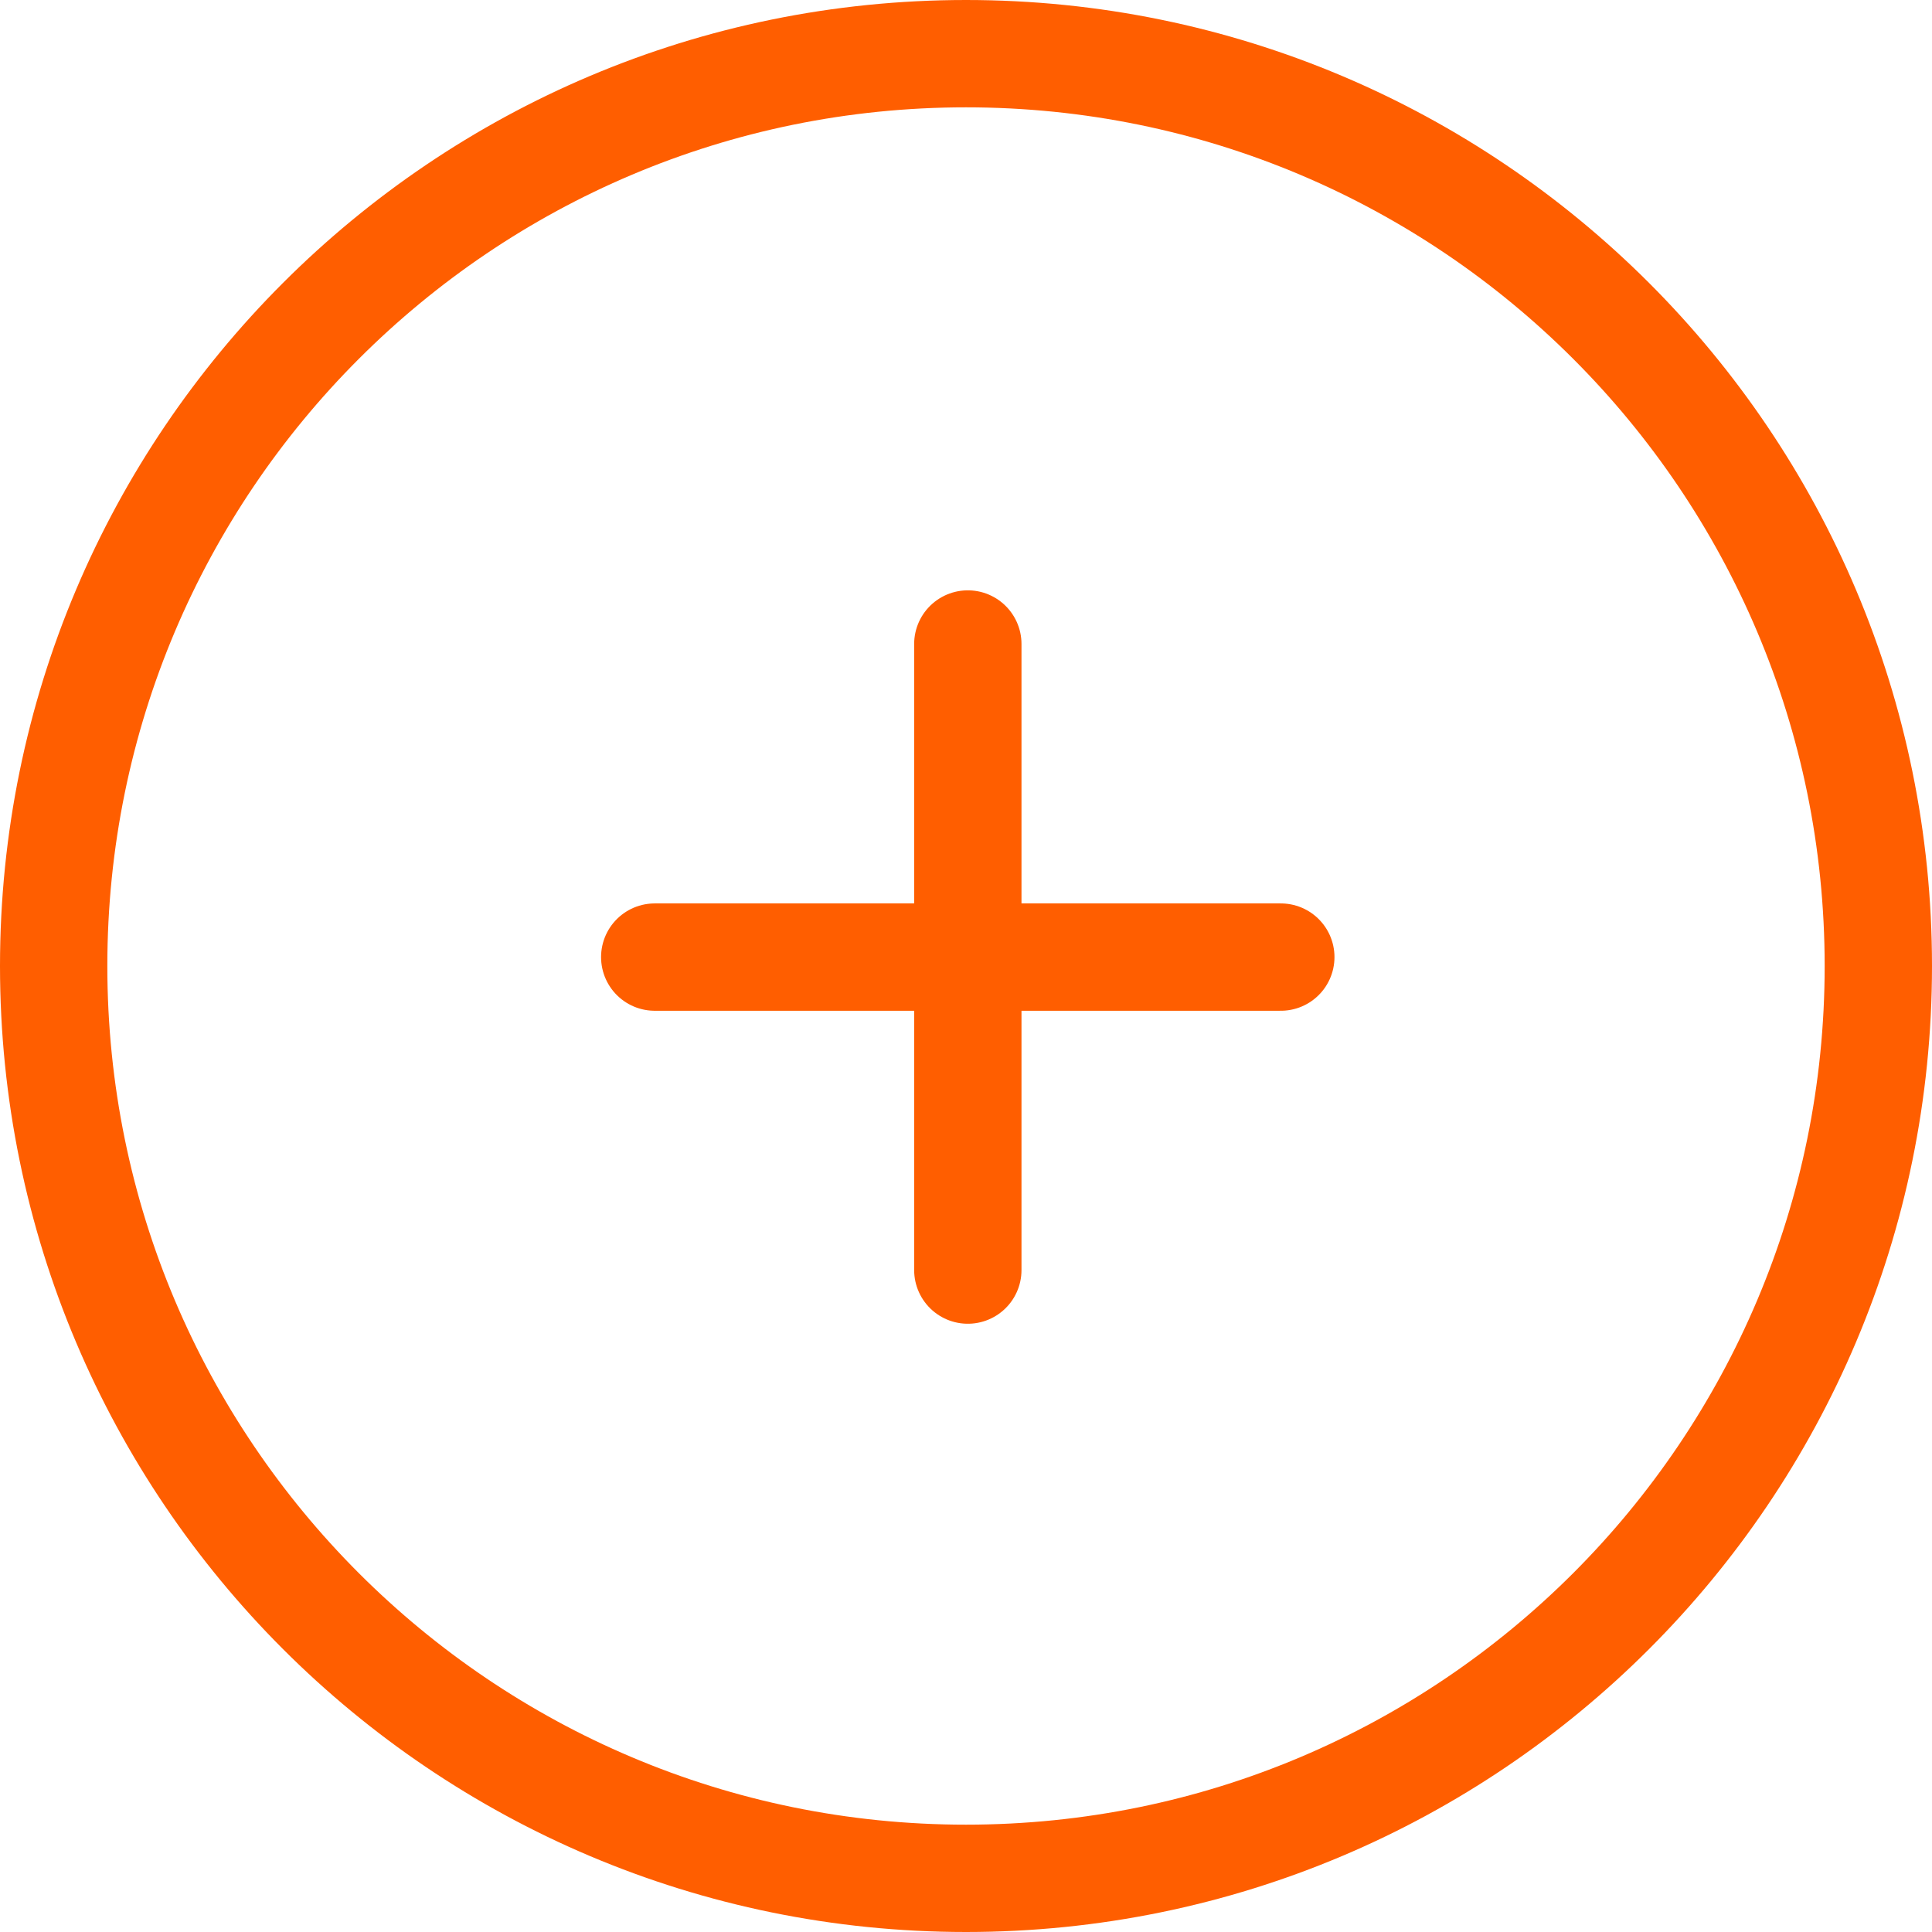
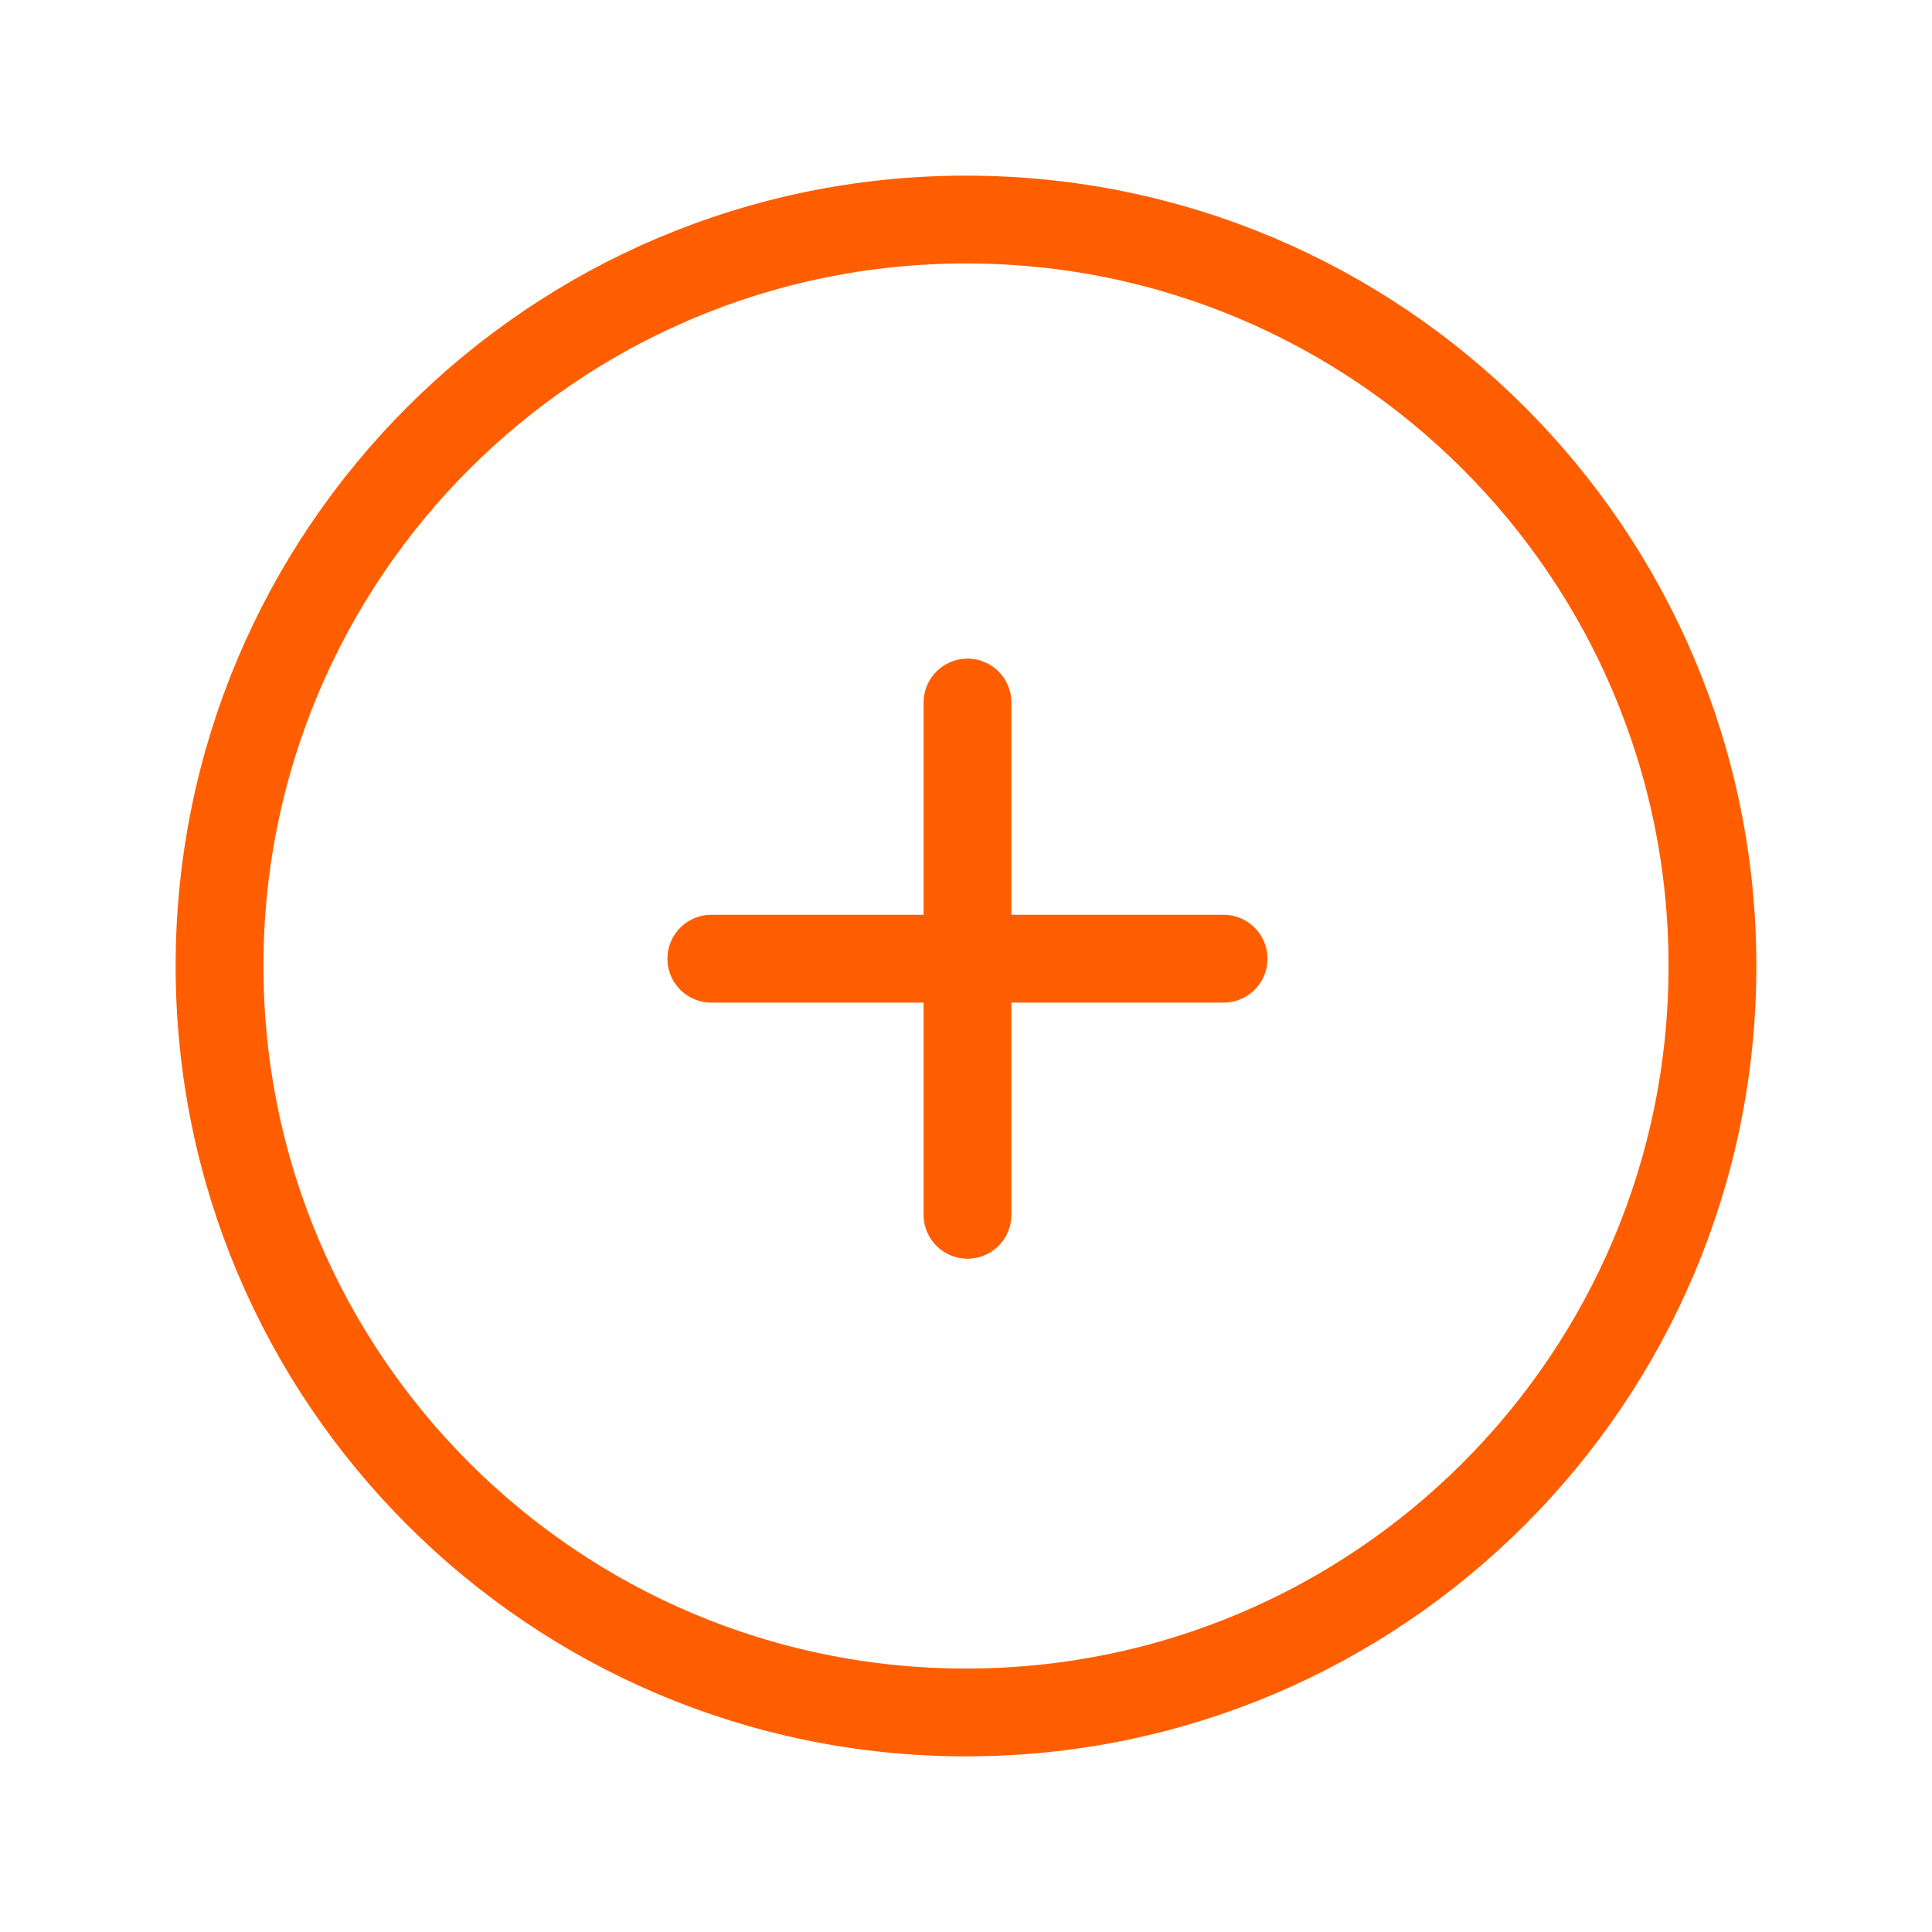
- <svg xmlns="http://www.w3.org/2000/svg" width="18px" height="18px" viewBox="0 0 18 18" version="1.1">
-   <defs />
-   <g id="Symbols" stroke="none" stroke-width="1" fill="none" fill-rule="evenodd" stroke-linecap="round">
-     <g id="add_clic" stroke="#FF5E00">
-       <path d="M17.5,9 C17.5,13.694 13.695,17.5 9,17.5 C4.306,17.5 0.5,13.694 0.5,9 C0.5,4.306 4.306,0.5 9,0.5 C13.695,0.5 17.5,4.306 17.5,9 L17.5,9 Z" stroke-linejoin="round" />
-       <path d="M9.017,6 L9.017,11.833" />
-       <path d="M6.1,8.917 L11.933,8.917" />
+ <svg xmlns="http://www.w3.org/2000/svg" width="22" height="22" viewBox="0 0 22 22" version="1.1" id="svg16">
+   <defs id="defs6" />
+   <g id="Symbols" transform="translate(2,2)" style="fill:none;fill-rule:evenodd;stroke:none;stroke-width:1;stroke-linecap:round">
+     <g id="add_clic" style="stroke:#ff5e00">
+       <path d="m 17.5,9 c 0,4.694 -3.805,8.5 -8.5,8.5 C 4.306,17.5 0.5,13.694 0.5,9 0.5,4.306 4.306,0.5 9,0.5 c 4.695,0 8.5,3.806 8.5,8.5 z" id="path8" style="stroke-linejoin:round" />
+       <path d="m 9.017,6 v 5.833" id="path10" />
+       <path d="M 6.1,8.917 H 11.933" id="path12" />
    </g>
  </g>
</svg>
